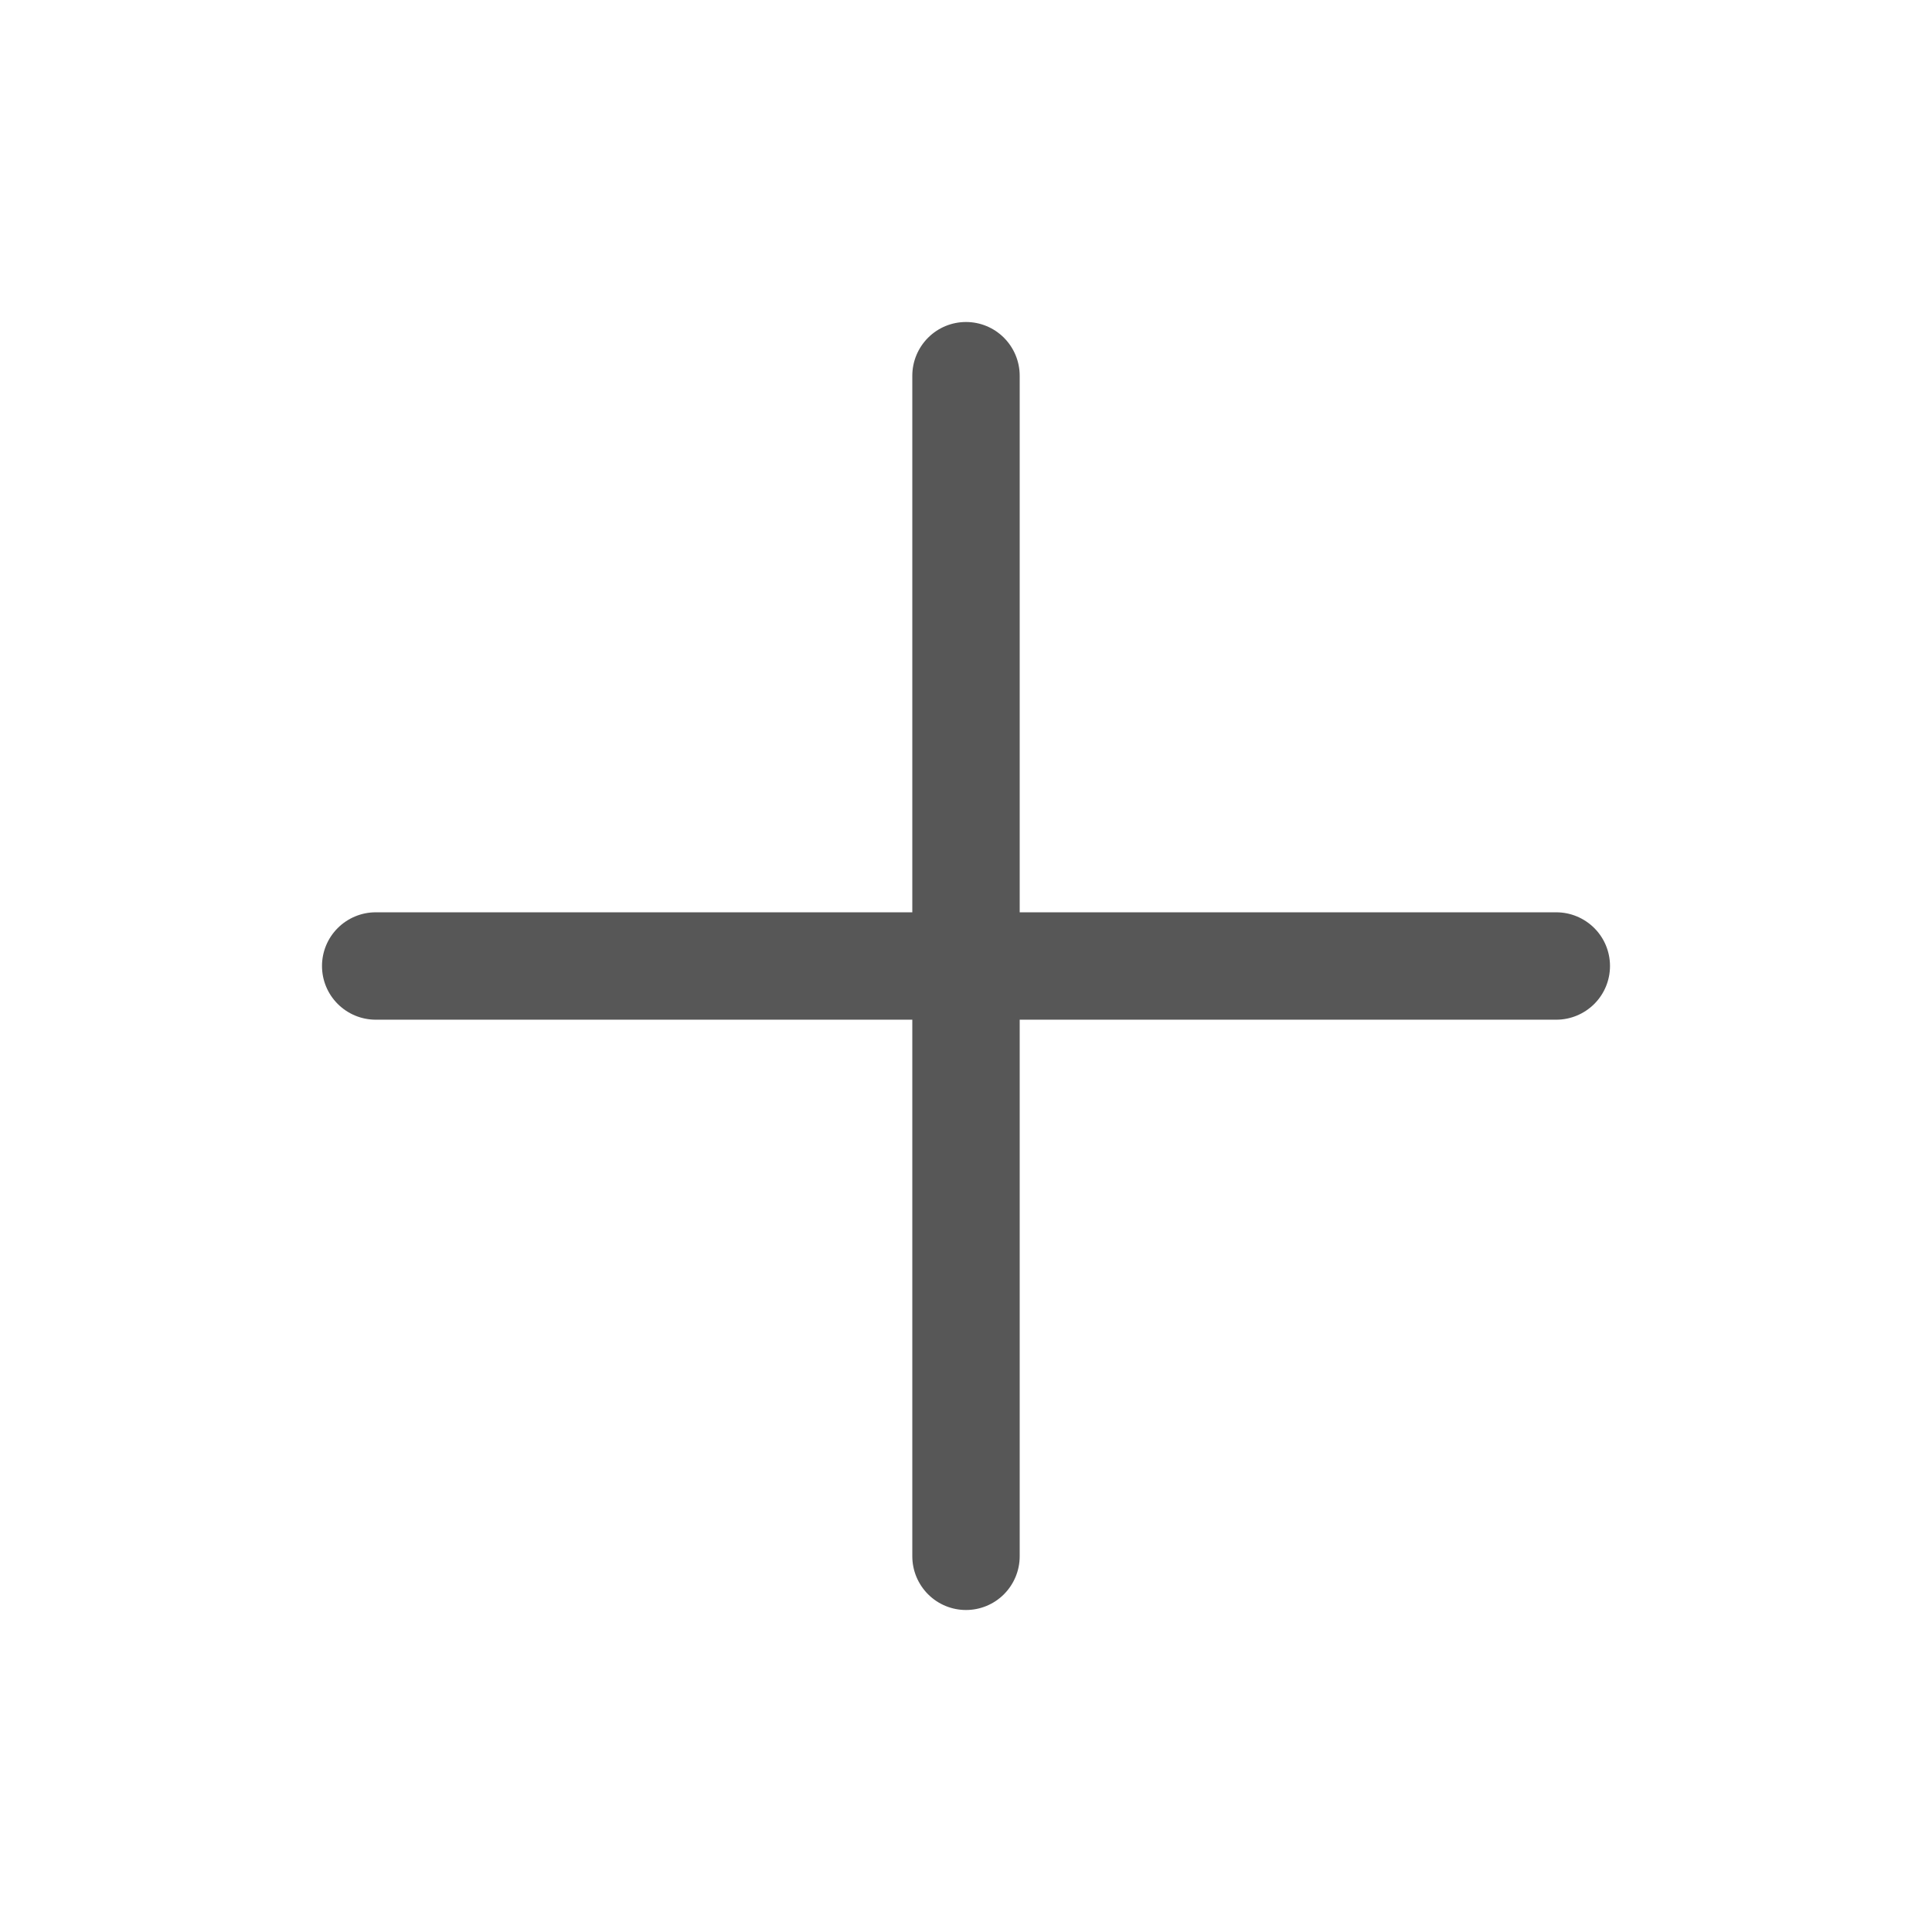
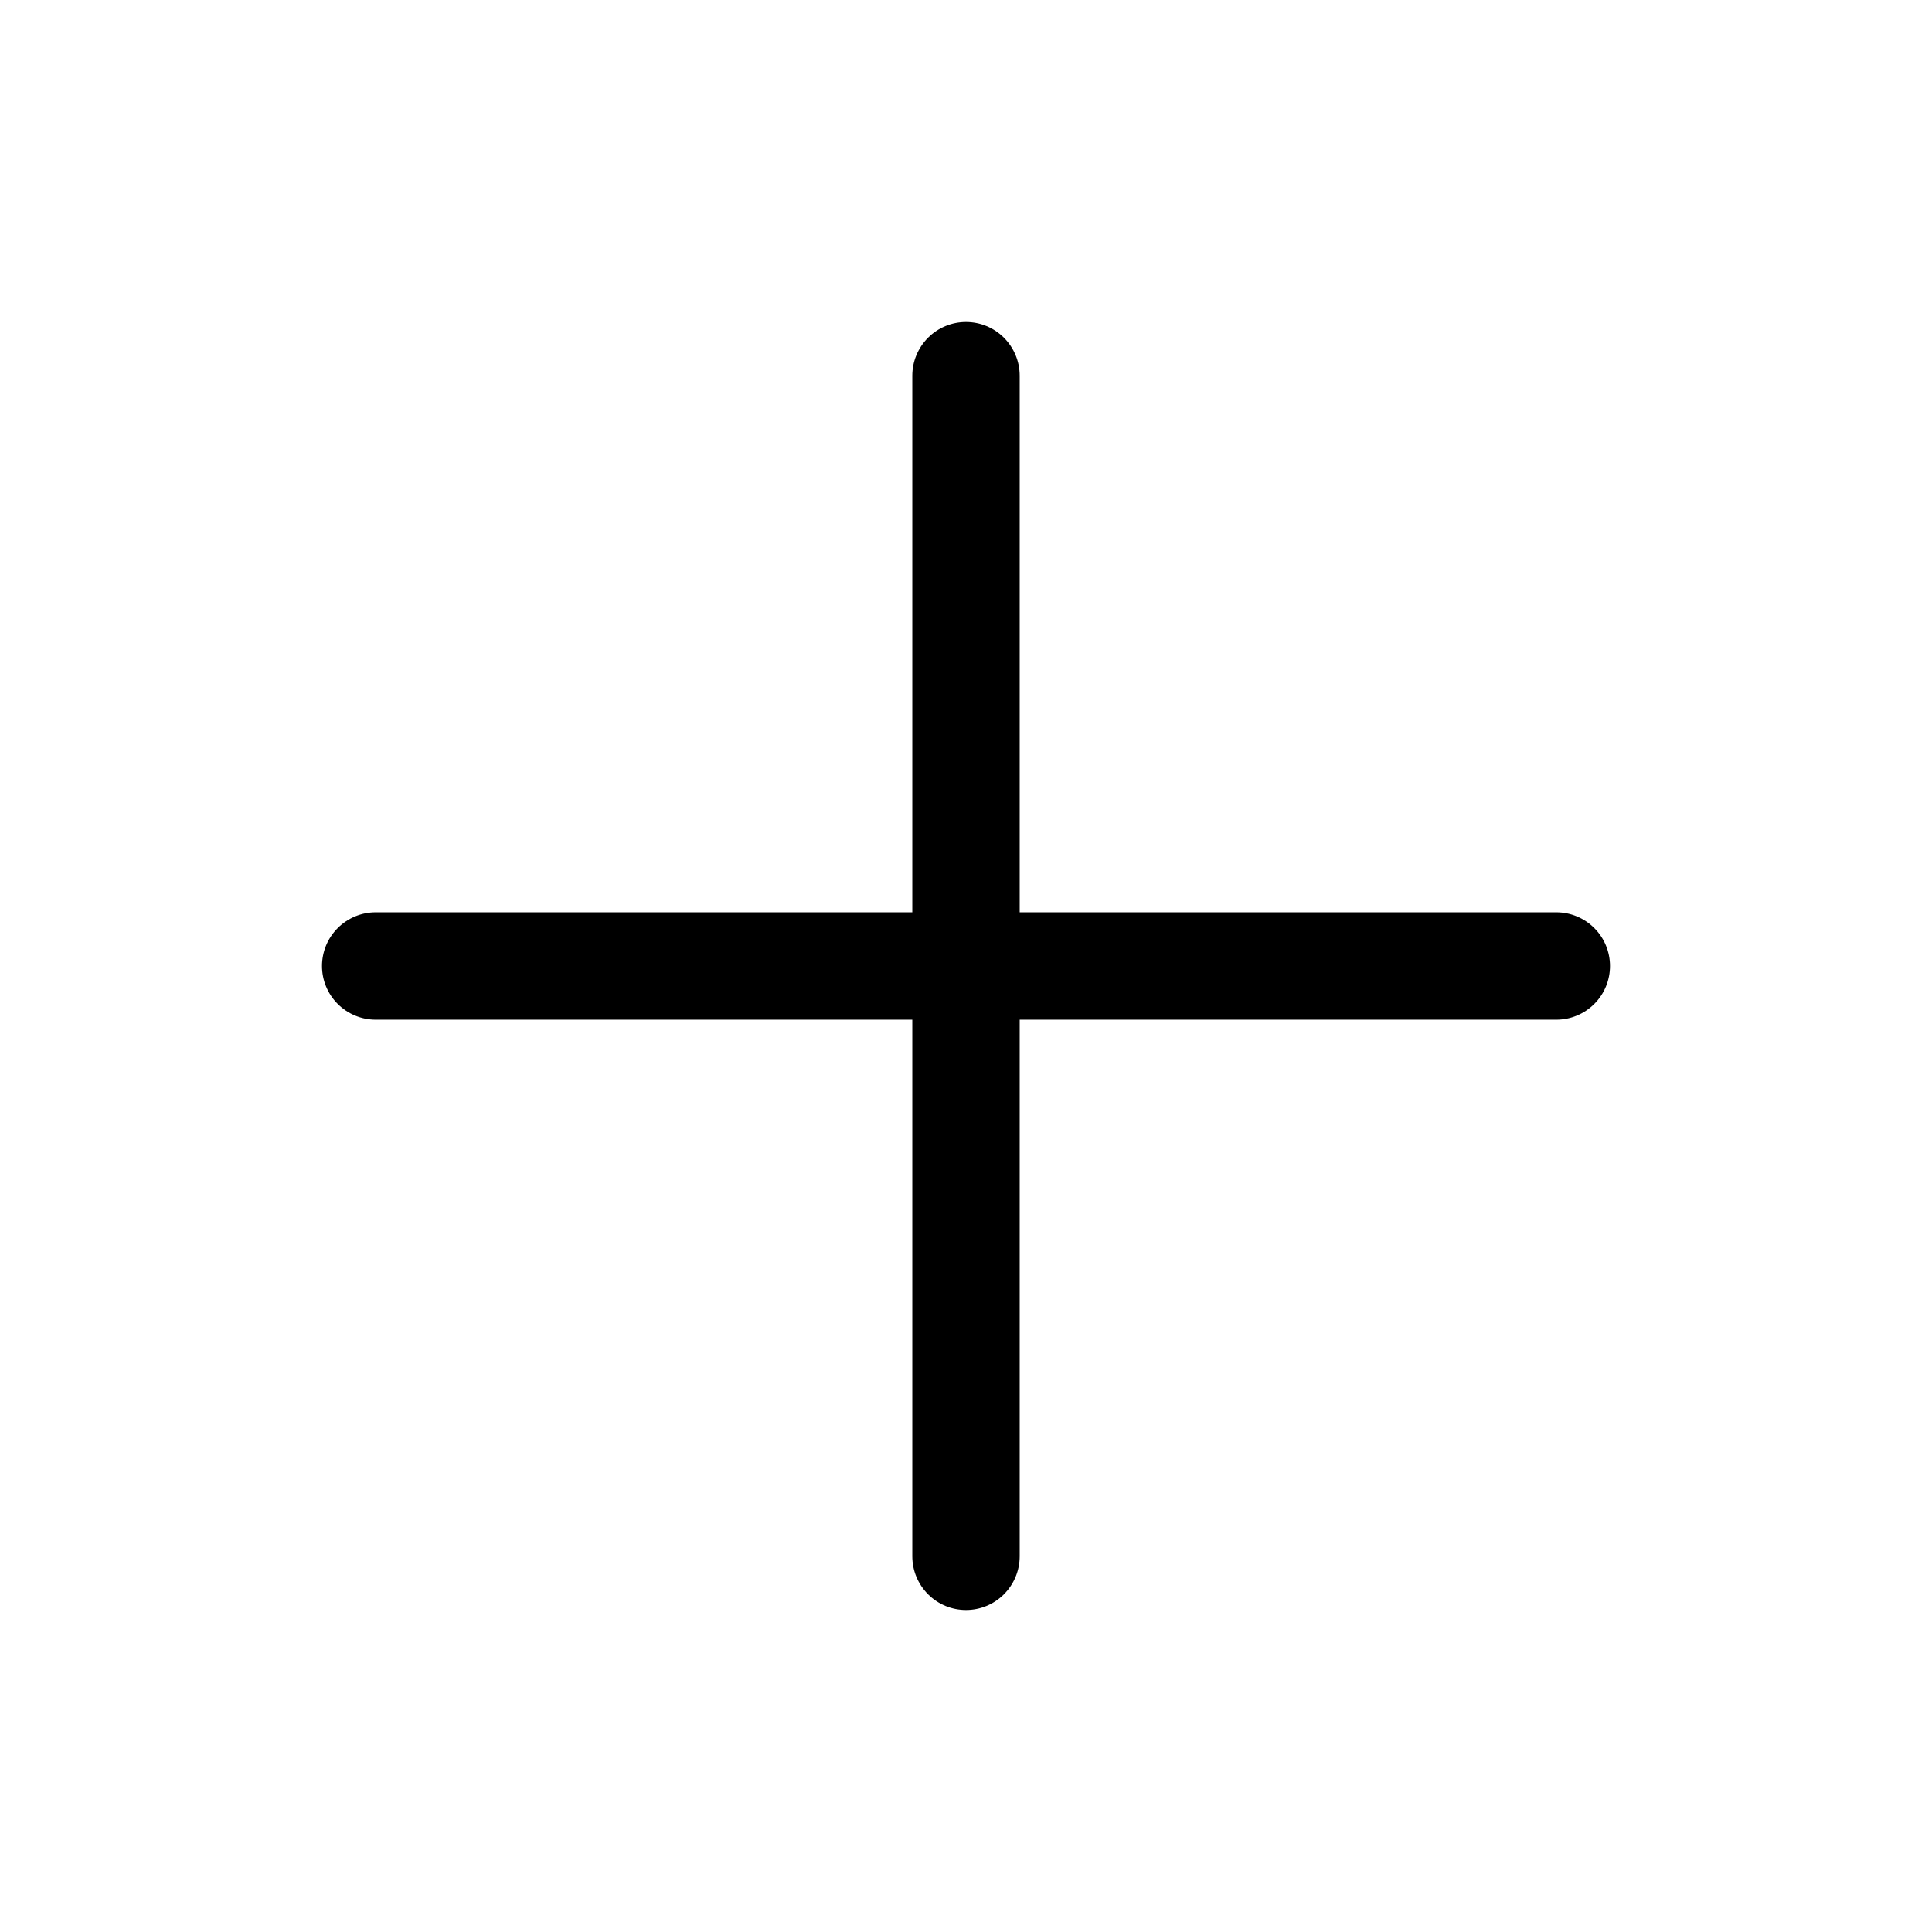
<svg xmlns="http://www.w3.org/2000/svg" width="24" height="24" viewBox="0 0 24 24" fill="none">
-   <path fill-rule="evenodd" clip-rule="evenodd" d="M12 4C12.177 4 12.346 4.07 12.471 4.195C12.596 4.32 12.667 4.49 12.667 4.667V11.333H19.333C19.51 11.333 19.68 11.404 19.805 11.529C19.93 11.654 20 11.823 20 12C20 12.177 19.93 12.346 19.805 12.471C19.68 12.596 19.51 12.667 19.333 12.667H12.667V19.333C12.667 19.51 12.596 19.68 12.471 19.805C12.346 19.93 12.177 20 12 20C11.823 20 11.654 19.93 11.529 19.805C11.404 19.68 11.333 19.51 11.333 19.333V12.667H4.667C4.49 12.667 4.32 12.596 4.195 12.471C4.07 12.346 4 12.177 4 12C4 11.823 4.07 11.654 4.195 11.529C4.32 11.404 4.49 11.333 4.667 11.333H11.333V4.667C11.333 4.49 11.404 4.32 11.529 4.195C11.654 4.07 11.823 4 12 4Z" fill="#575757" />
+   <path fill-rule="evenodd" clip-rule="evenodd" d="M12 4C12.177 4 12.346 4.07 12.471 4.195C12.596 4.32 12.667 4.49 12.667 4.667V11.333H19.333C19.51 11.333 19.68 11.404 19.805 11.529C19.93 11.654 20 11.823 20 12C20 12.177 19.93 12.346 19.805 12.471C19.68 12.596 19.51 12.667 19.333 12.667H12.667V19.333C12.667 19.51 12.596 19.68 12.471 19.805C12.346 19.93 12.177 20 12 20C11.823 20 11.654 19.93 11.529 19.805C11.404 19.68 11.333 19.51 11.333 19.333V12.667H4.667C4.49 12.667 4.32 12.596 4.195 12.471C4.07 12.346 4 12.177 4 12C4 11.823 4.07 11.654 4.195 11.529C4.32 11.404 4.49 11.333 4.667 11.333H11.333V4.667C11.333 4.49 11.404 4.32 11.529 4.195C11.654 4.07 11.823 4 12 4Z" fill="currentColor" />
</svg>
